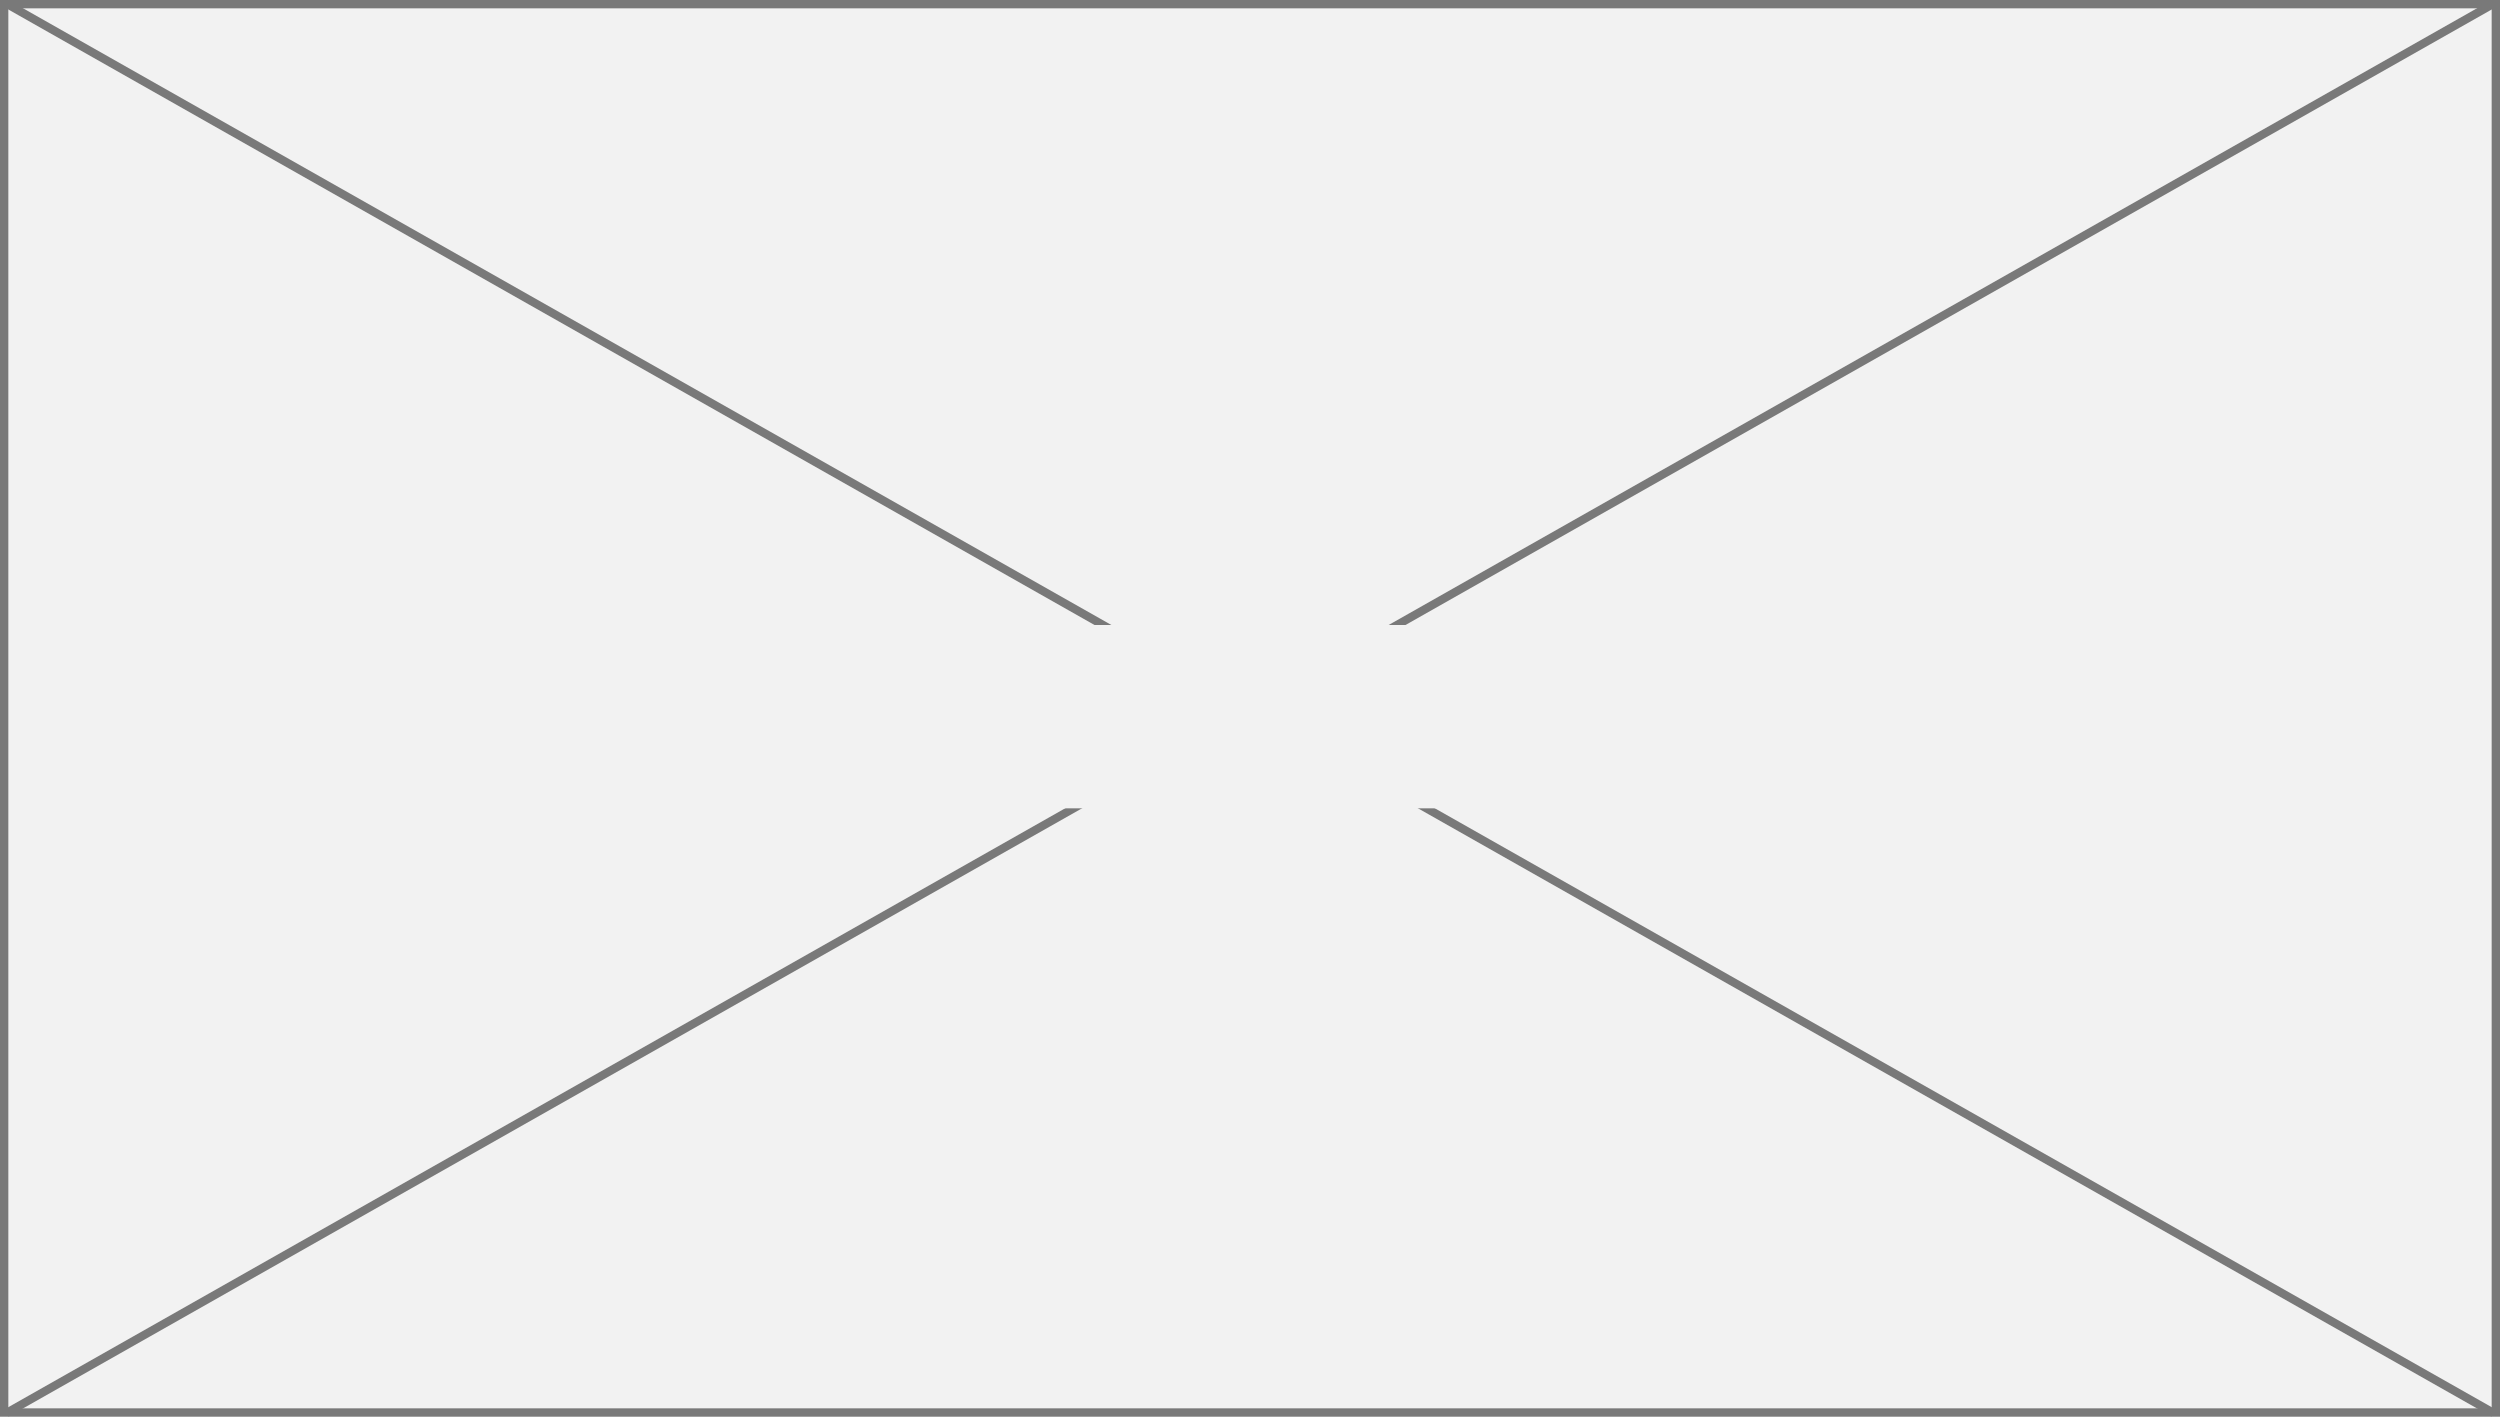
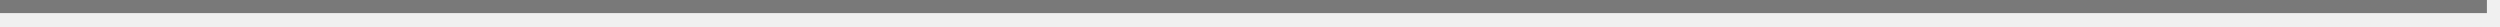
- <svg xmlns="http://www.w3.org/2000/svg" version="1.1" width="300px" height="170px">
-   <defs>
-     <mask fill="white" id="clip32">
-       <path d="M 156 475  L 222 475  L 222 497  L 156 497  Z M 38 400  L 338 400  L 338 570  L 38 570  Z " fill-rule="evenodd" />
-     </mask>
-   </defs>
-   <g transform="matrix(1 0 0 1 -38 -400 )">
-     <path d="M 38.5 400.5  L 337.5 400.5  L 337.5 569.5  L 38.5 569.5  L 38.5 400.5  Z " fill-rule="nonzero" fill="#f2f2f2" stroke="none" />
-     <path d="M 38.5 400.5  L 337.5 400.5  L 337.5 569.5  L 38.5 569.5  L 38.5 400.5  Z " stroke-width="1" stroke="#797979" fill="none" />
-     <path d="M 38.768 400.435  L 337.232 569.565  M 337.232 400.435  L 38.768 569.565  " stroke-width="1" stroke="#797979" fill="none" mask="url(#clip32)" />
+ <svg xmlns="http://www.w3.org/2000/svg" version="1.1" width="191px" height="2px">
+   <g transform="matrix(1 0 0 1 -120 -310 )">
+     <path d="M 120 310.5  L 310 310.5  " stroke-width="1" stroke="#797979" fill="none" />
  </g>
</svg>
